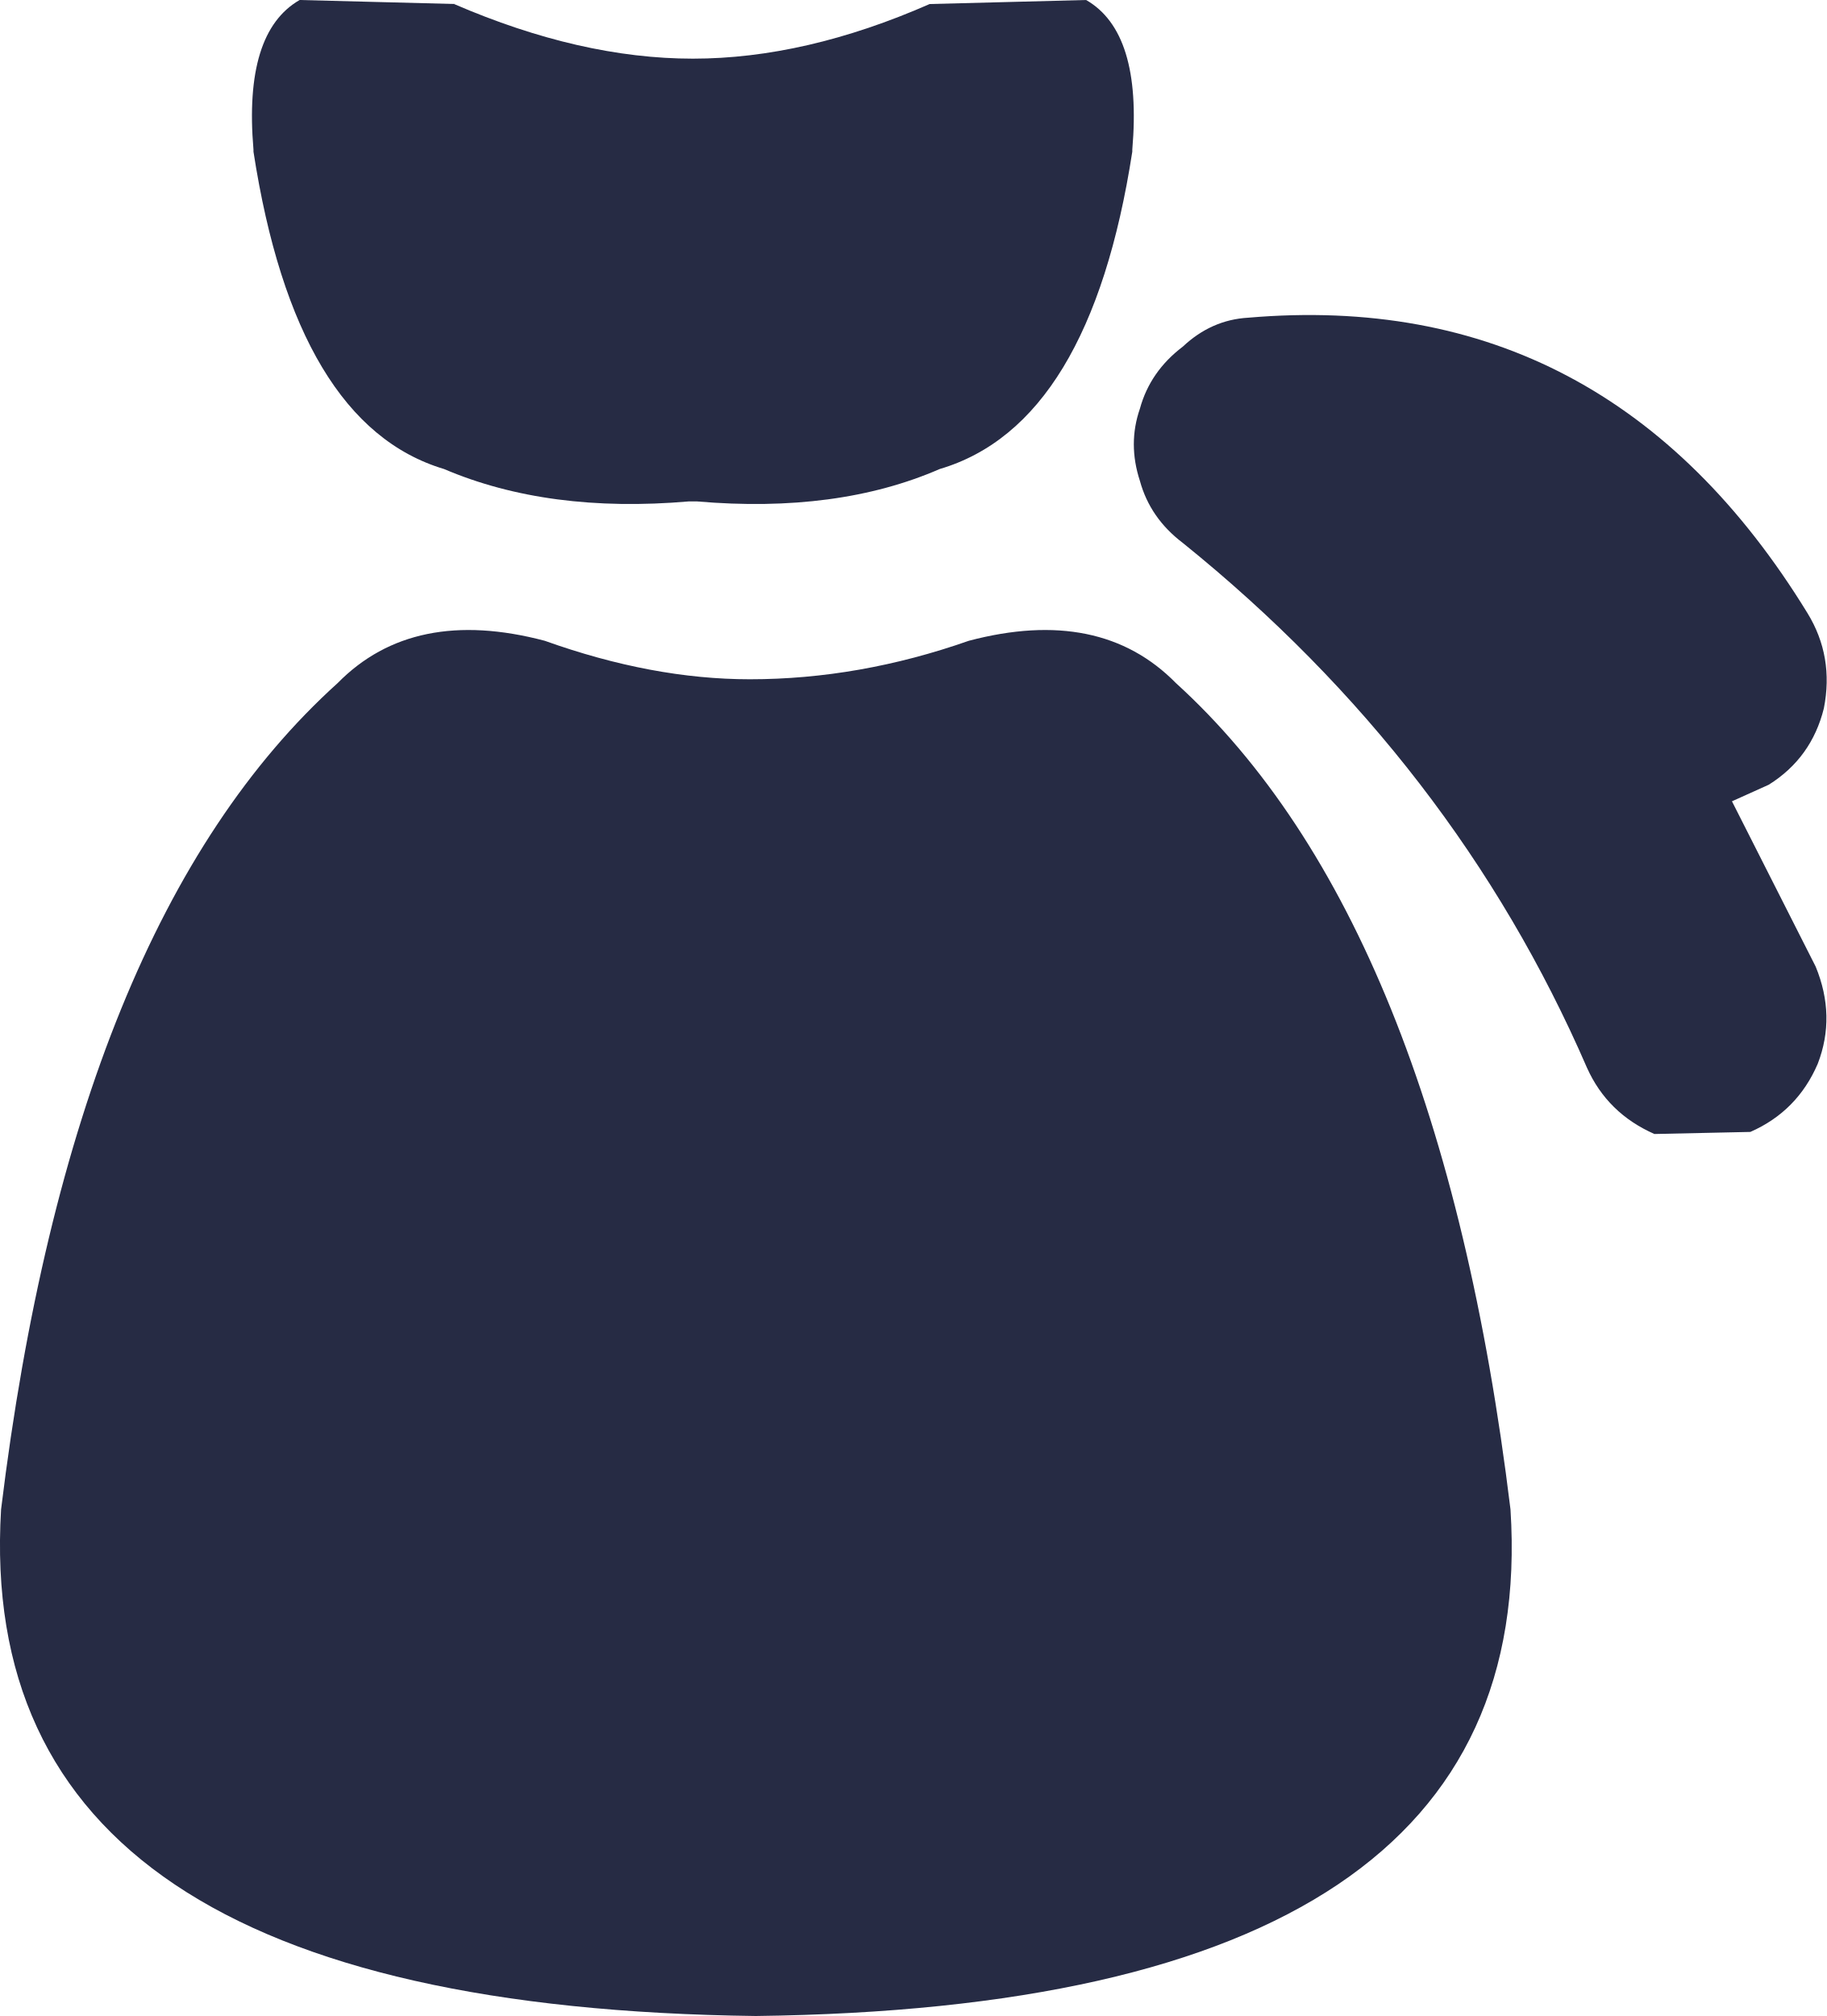
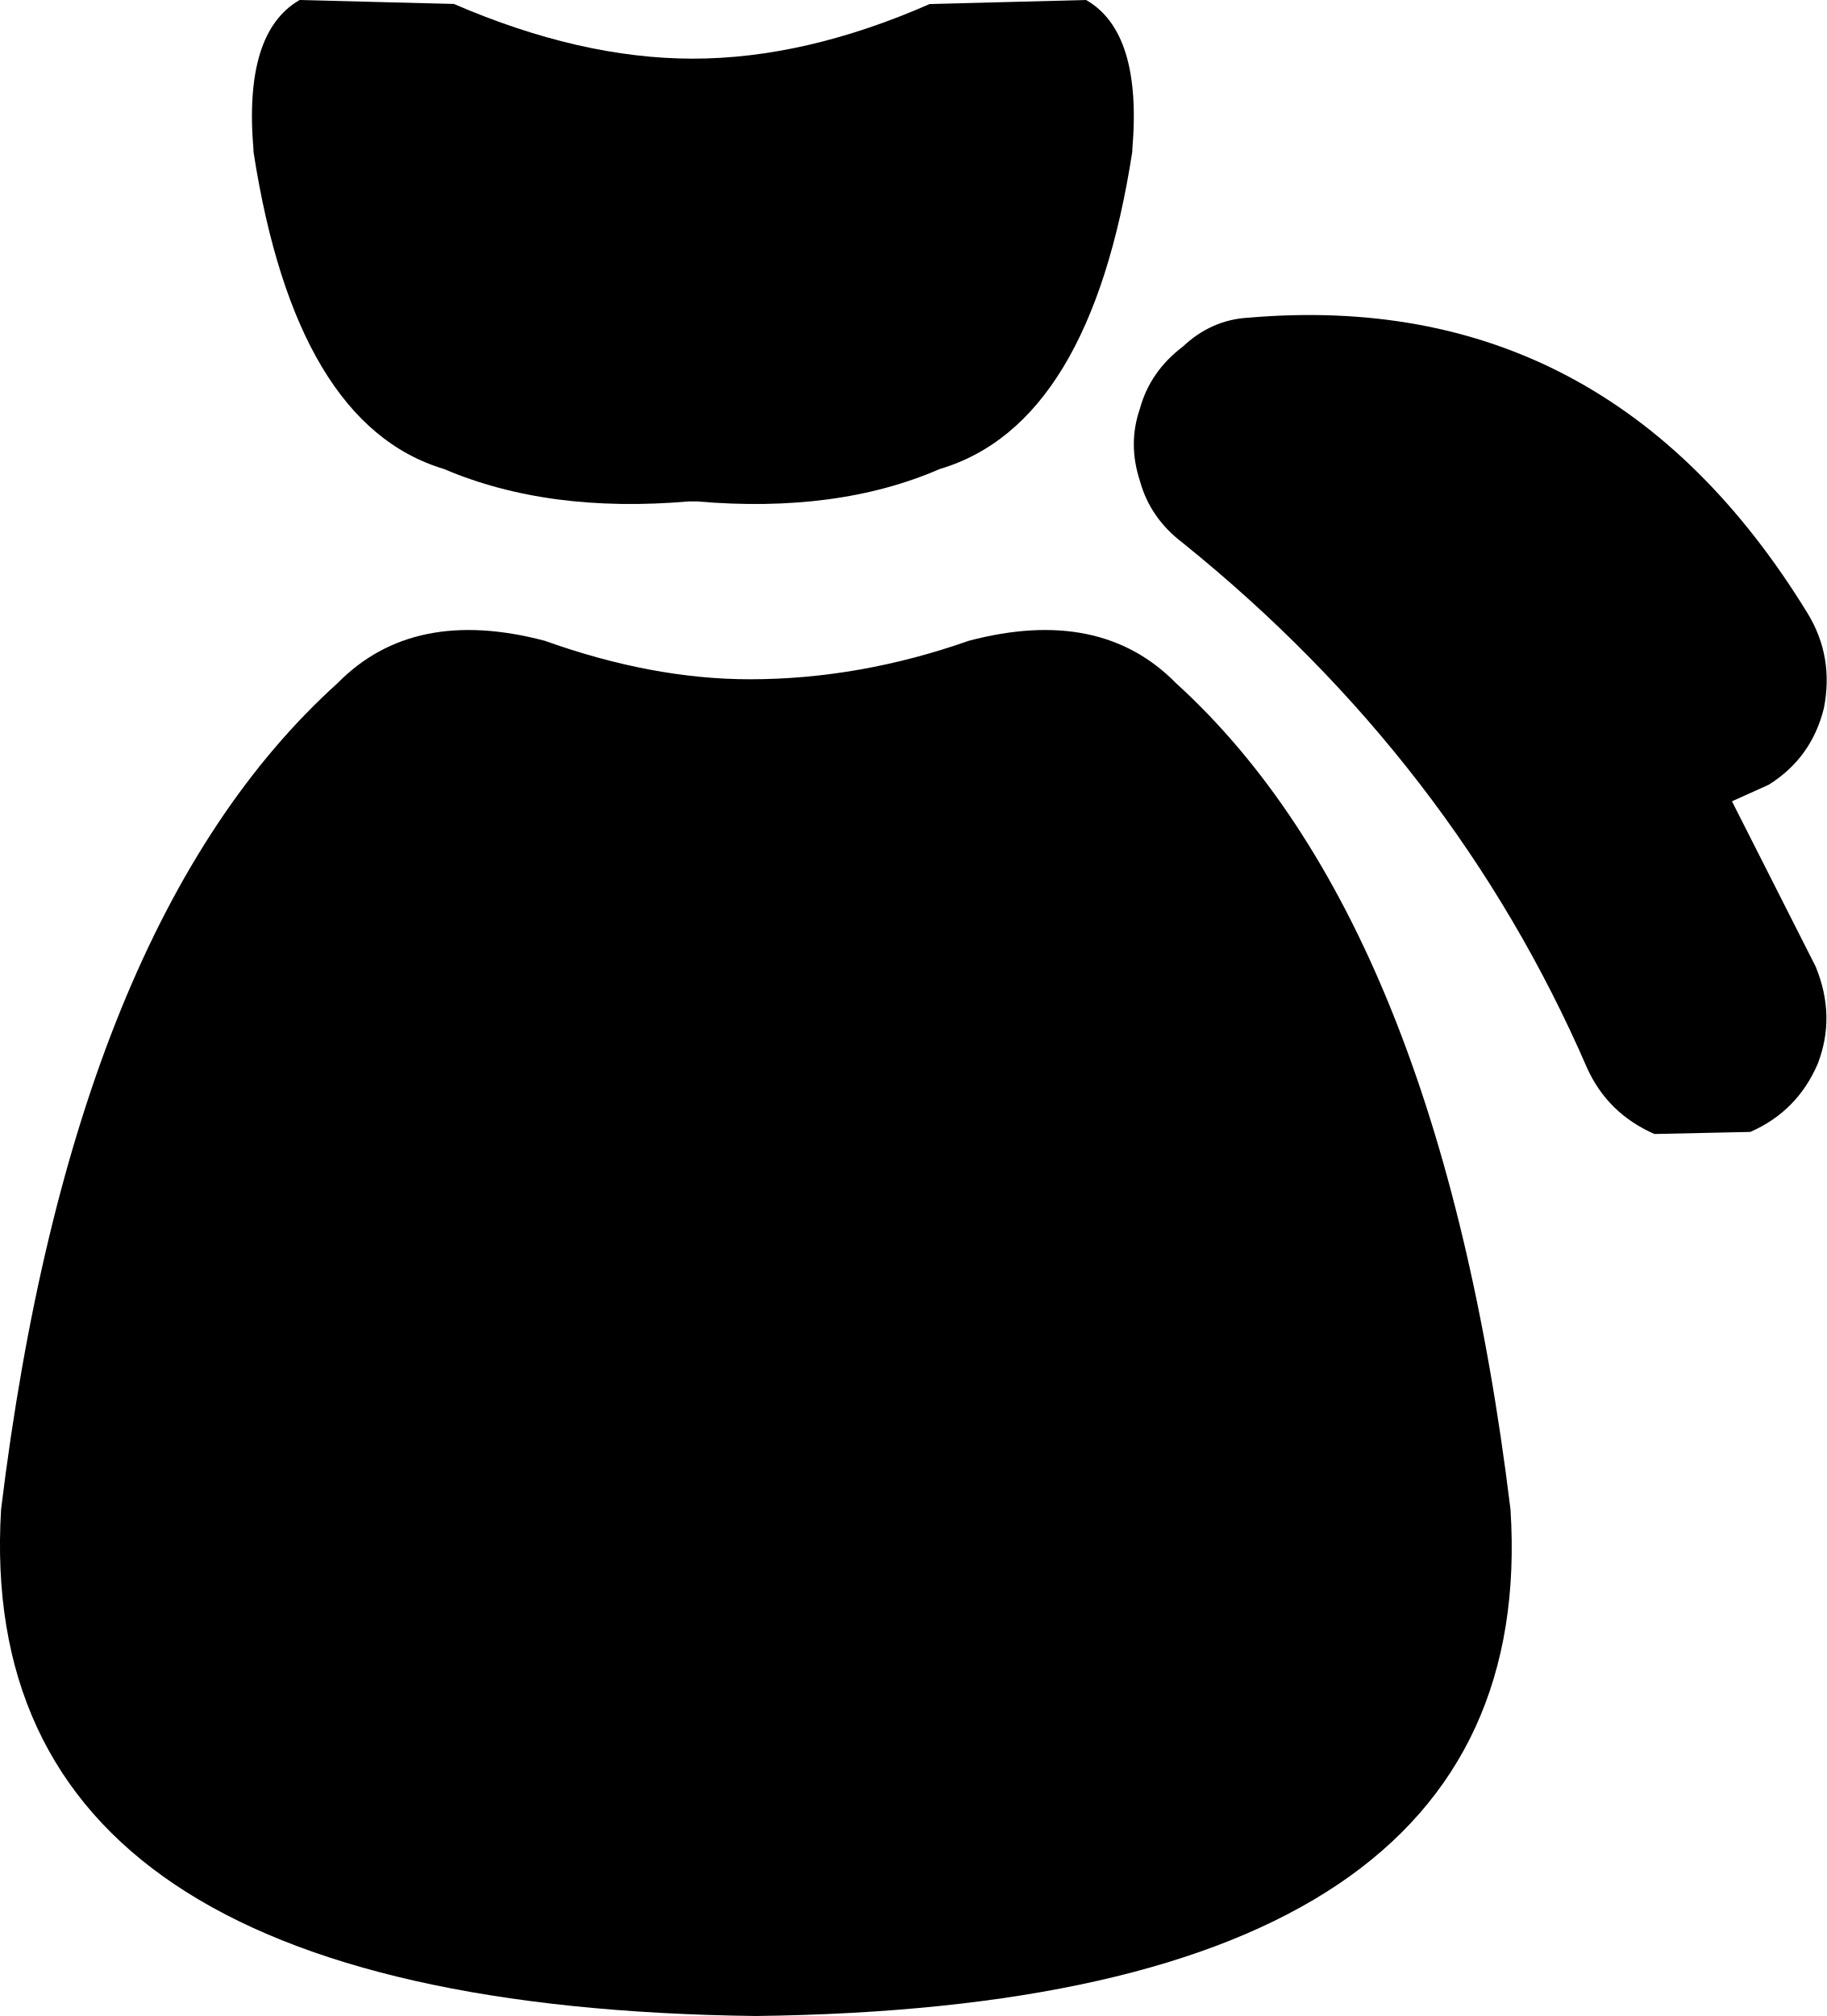
<svg xmlns="http://www.w3.org/2000/svg" width="29px" height="32px" viewBox="0 0 29 32" version="1.1">
  <g id="Page-1" stroke="none" stroke-width="1" fill="none" fill-rule="evenodd">
-     <g id="Exports" transform="translate(-659, -143)" fill="#262B44" fill-rule="nonzero">
+     <g id="Exports" transform="translate(-659, -143)" fill="currentColor" fill-rule="nonzero">
      <path d="M676.243,143 C676.838,143.342 677.082,144.134 676.976,145.375 L676.976,145.407 C676.53,148.295 675.511,149.975 673.918,150.445 C672.835,150.916 671.55,151.087 670.064,150.959 L669.936,150.959 C668.45,151.087 667.154,150.916 666.05,150.445 C664.479,149.975 663.47,148.295 663.024,145.407 L663.024,145.375 C662.918,144.134 663.162,143.342 663.757,143 L666.241,143.064 L666.209,143.064 C667.547,143.642 668.811,143.931 670,143.931 C671.189,143.931 672.442,143.642 673.759,143.064 L676.243,143 M670.999,175 C662.695,174.898 658.701,172.218 659.017,166.959 C659.776,160.743 661.557,156.371 664.36,153.843 C665.161,153.028 666.257,152.804 667.648,153.171 C668.786,153.578 669.871,153.782 670.904,153.782 C672.063,153.782 673.222,153.578 674.381,153.171 C675.772,152.804 676.868,153.028 677.669,153.843 C680.451,156.371 682.222,160.743 682.98,166.959 C683.318,172.218 679.324,174.898 670.999,175 M687.696,152.734 C687.977,153.193 688.063,153.696 687.955,154.243 C687.825,154.767 687.534,155.172 687.08,155.456 L686.496,155.719 L687.825,158.343 C688.041,158.868 688.052,159.382 687.858,159.885 C687.642,160.388 687.285,160.749 686.788,160.967 L685.265,161 C684.768,160.781 684.411,160.431 684.195,159.95 C682.791,156.714 680.652,153.936 677.778,151.618 C677.432,151.356 677.205,151.028 677.097,150.634 C676.968,150.24 676.968,149.858 677.097,149.486 C677.205,149.092 677.432,148.764 677.778,148.502 C678.08,148.218 678.426,148.065 678.815,148.043 C682.618,147.715 685.578,149.278 687.696,152.734" id="money" />
    </g>
  </g>
</svg>
